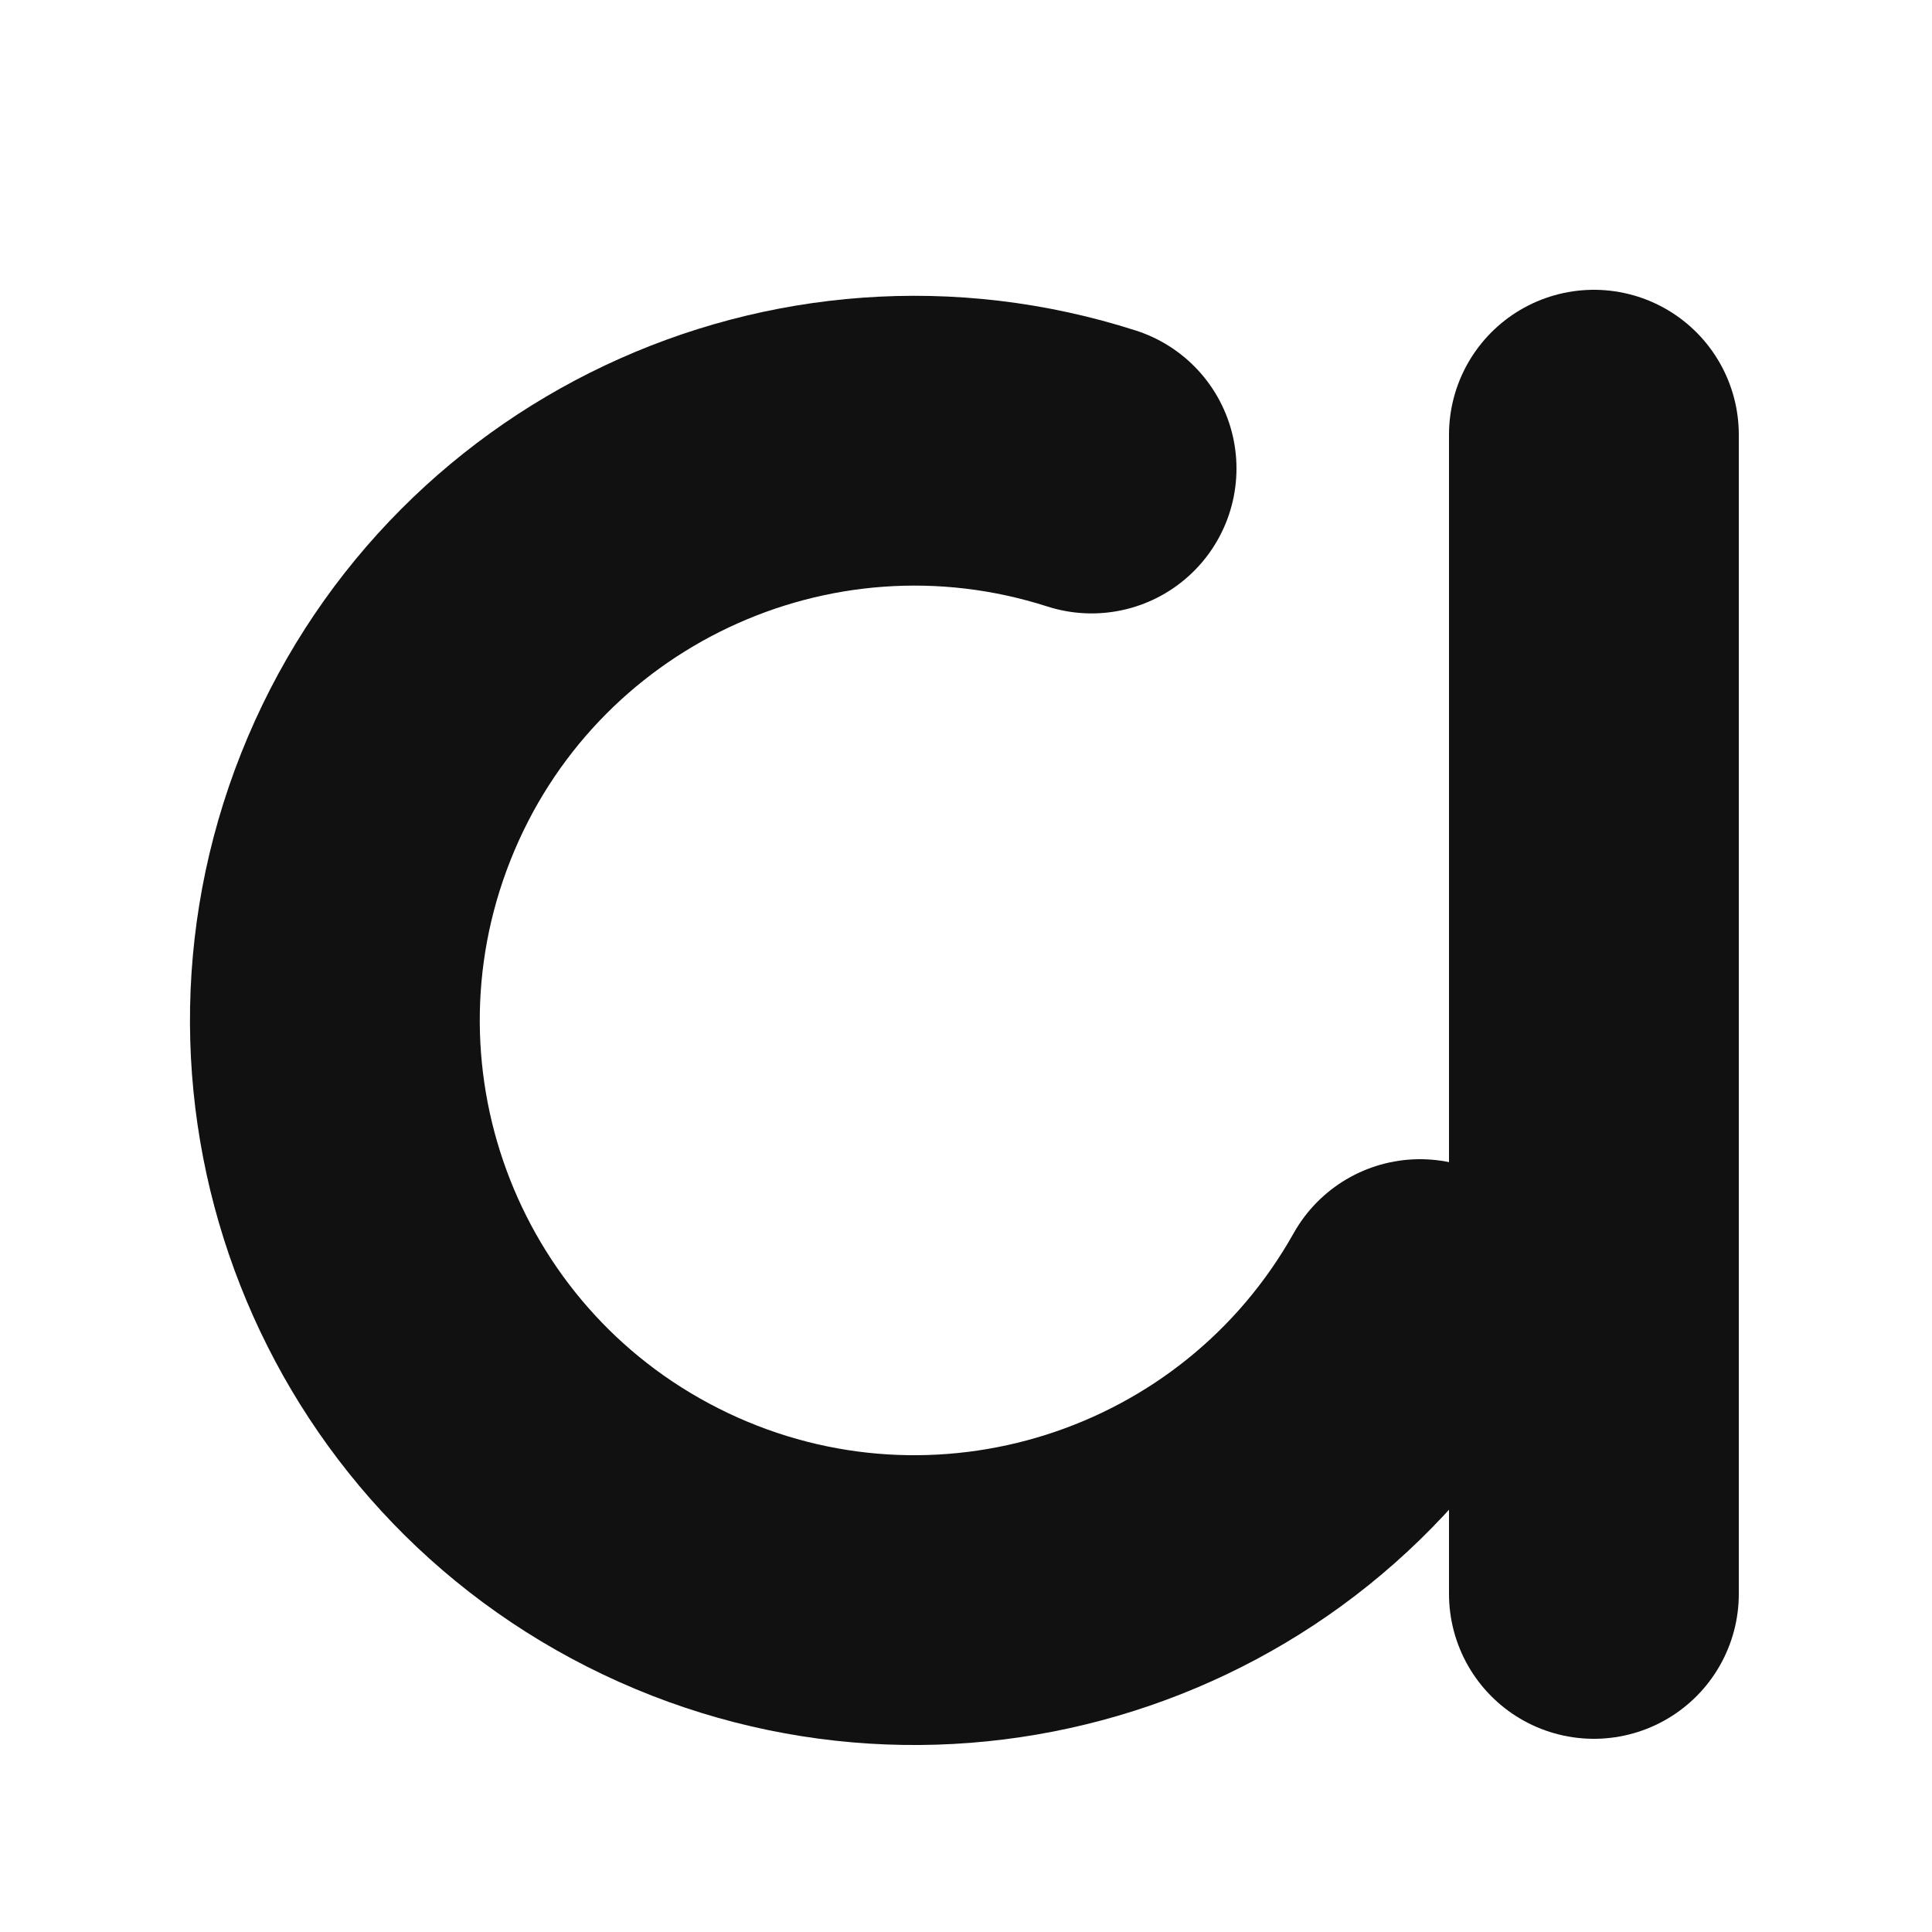
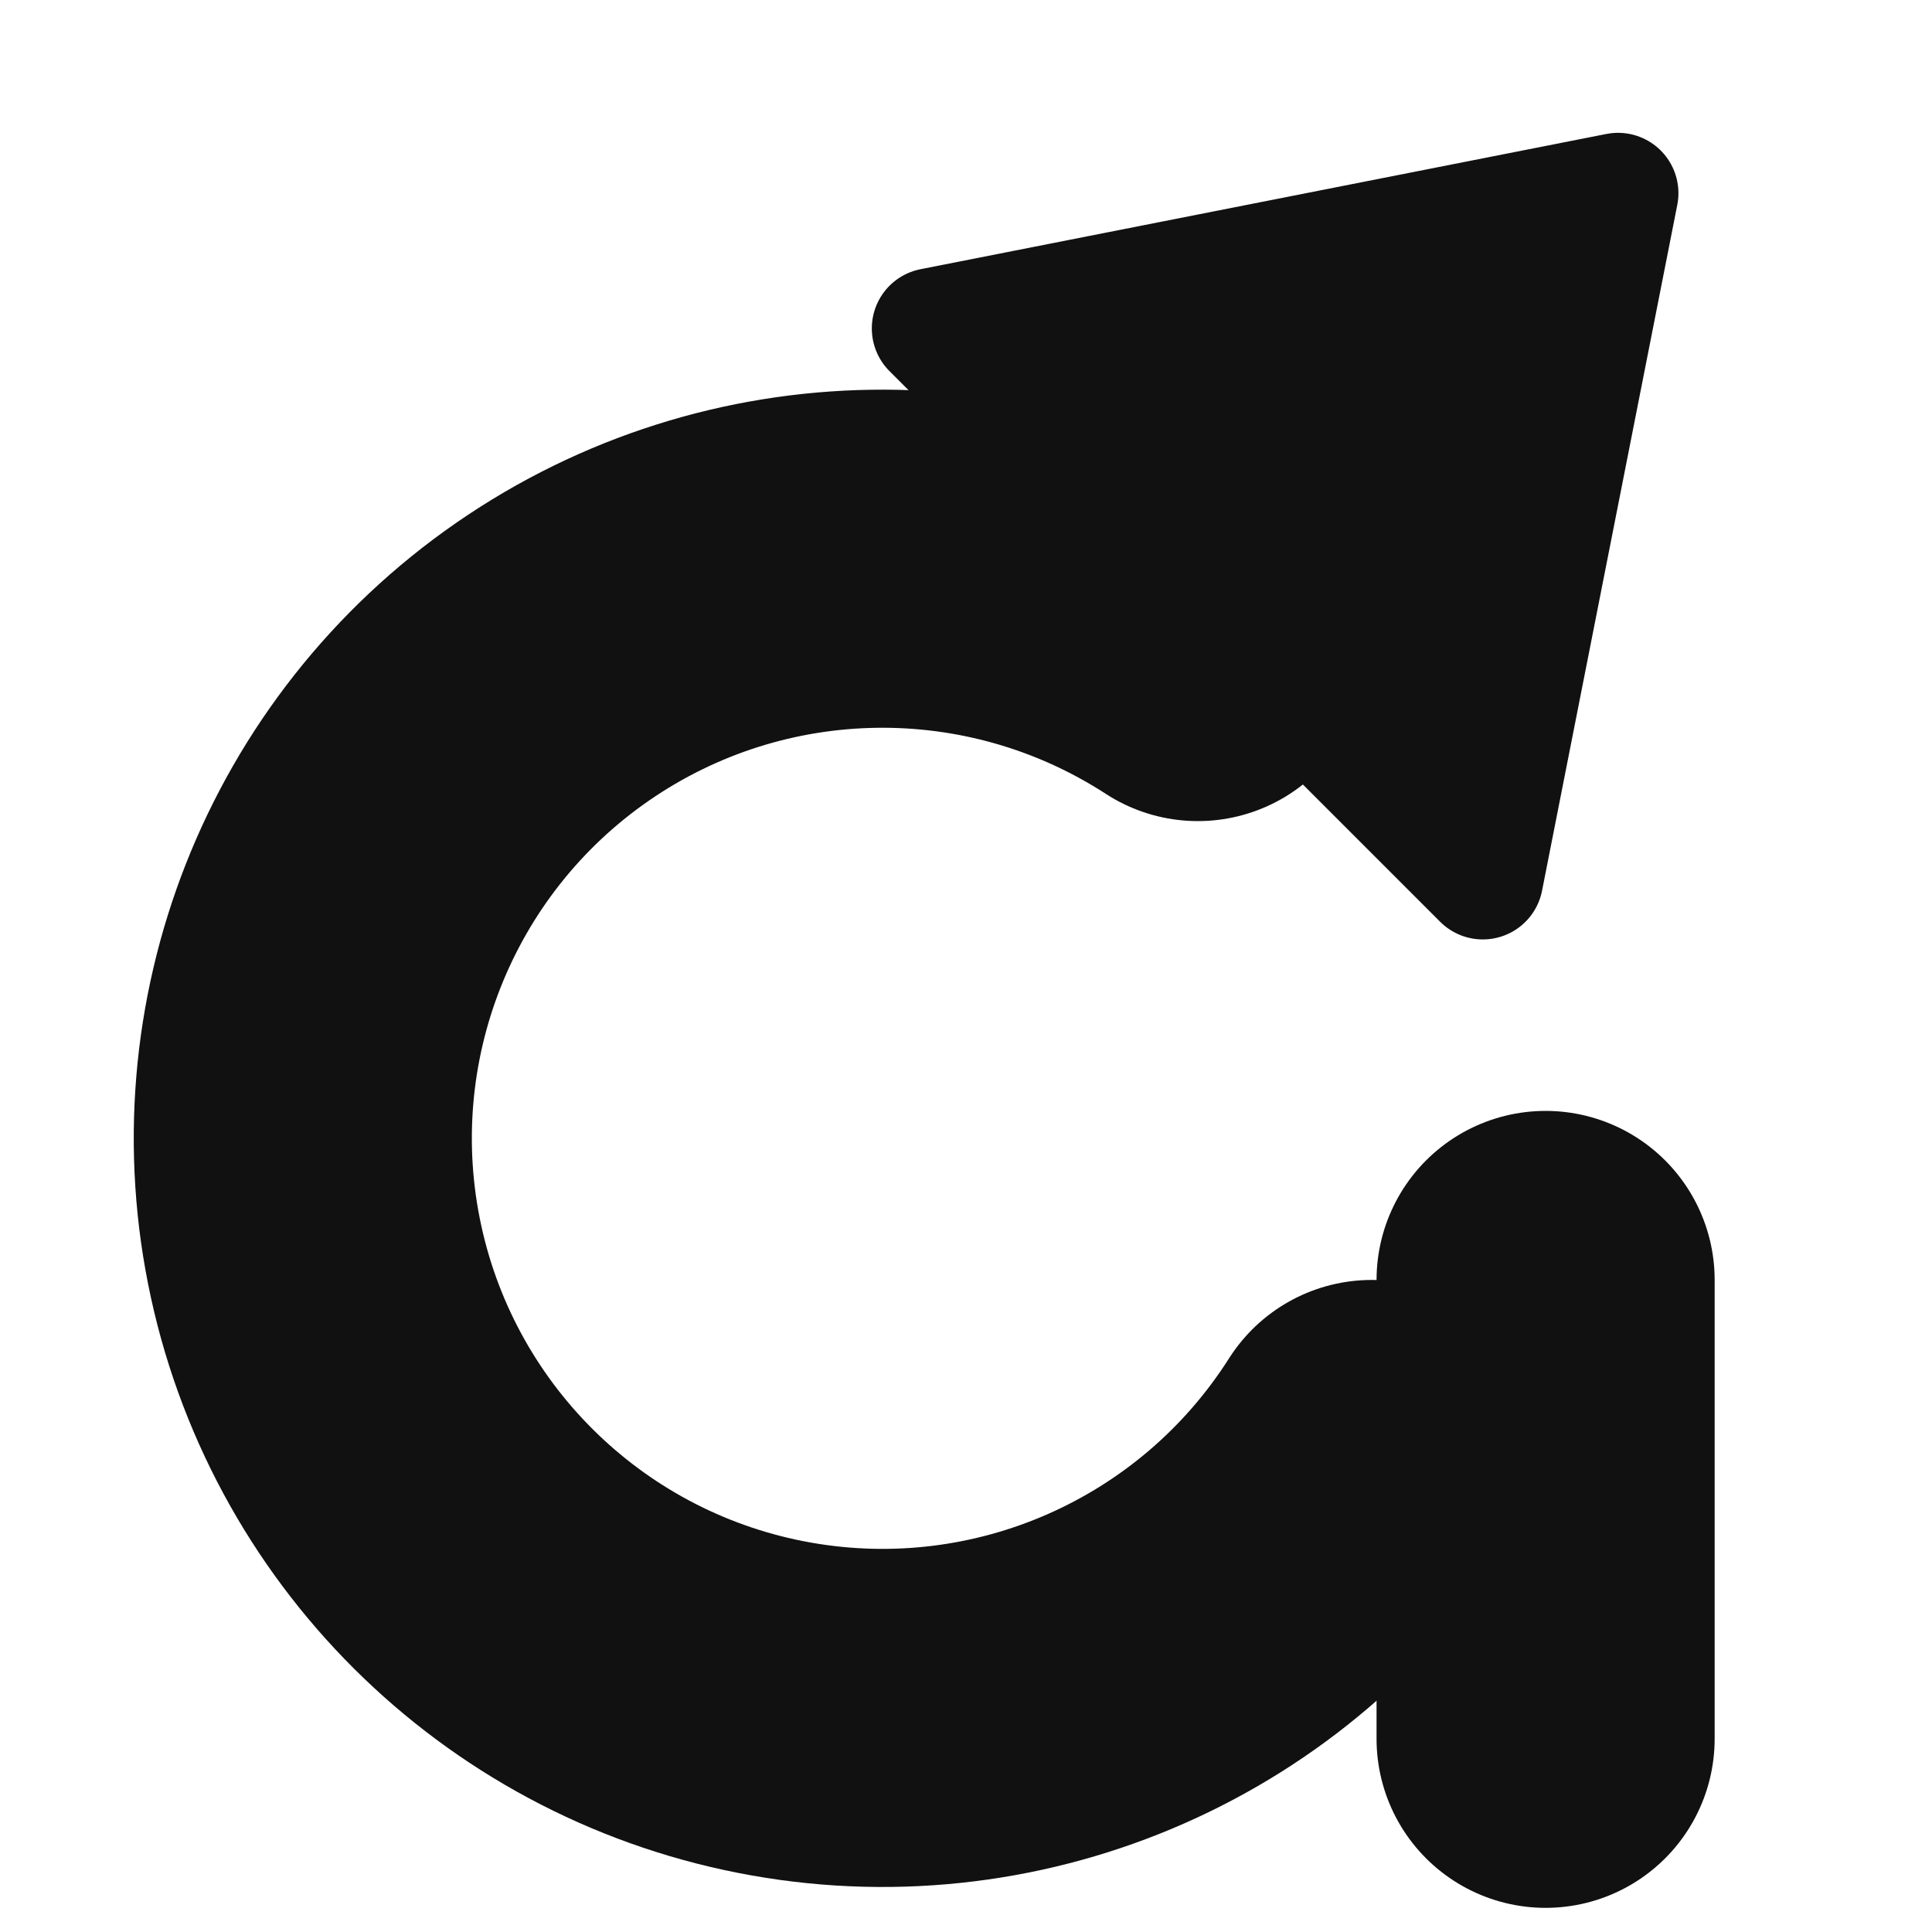
- <svg xmlns="http://www.w3.org/2000/svg" viewBox="-5 5 40 40" role="img">
-   <g fill="none" stroke="#111111" stroke-width="6" stroke-linecap="round" stroke-linejoin="round">
-     <path d="M17.6,14.7 A12,12 0 1 0 24.4,32" />
-     <path d="M28,14 V38" />
+ <svg xmlns="http://www.w3.org/2000/svg" viewBox="-4 2 40 40" role="img">
+   <g fill="none" stroke="#111111" stroke-width="7" stroke-linecap="round" stroke-linejoin="round">
+     <path d="M20.8,15.5 A12,12 0 1 0 24.4,32" />
+     <path d="M28,28.5 V38" />
+   </g>
+   <g fill="#111111" stroke="#111111" stroke-width="2.5" stroke-linejoin="round">
+     <path d="M15.3,8.8 L29.5,6 L26.7,20.2 Z" />
  </g>
</svg>
